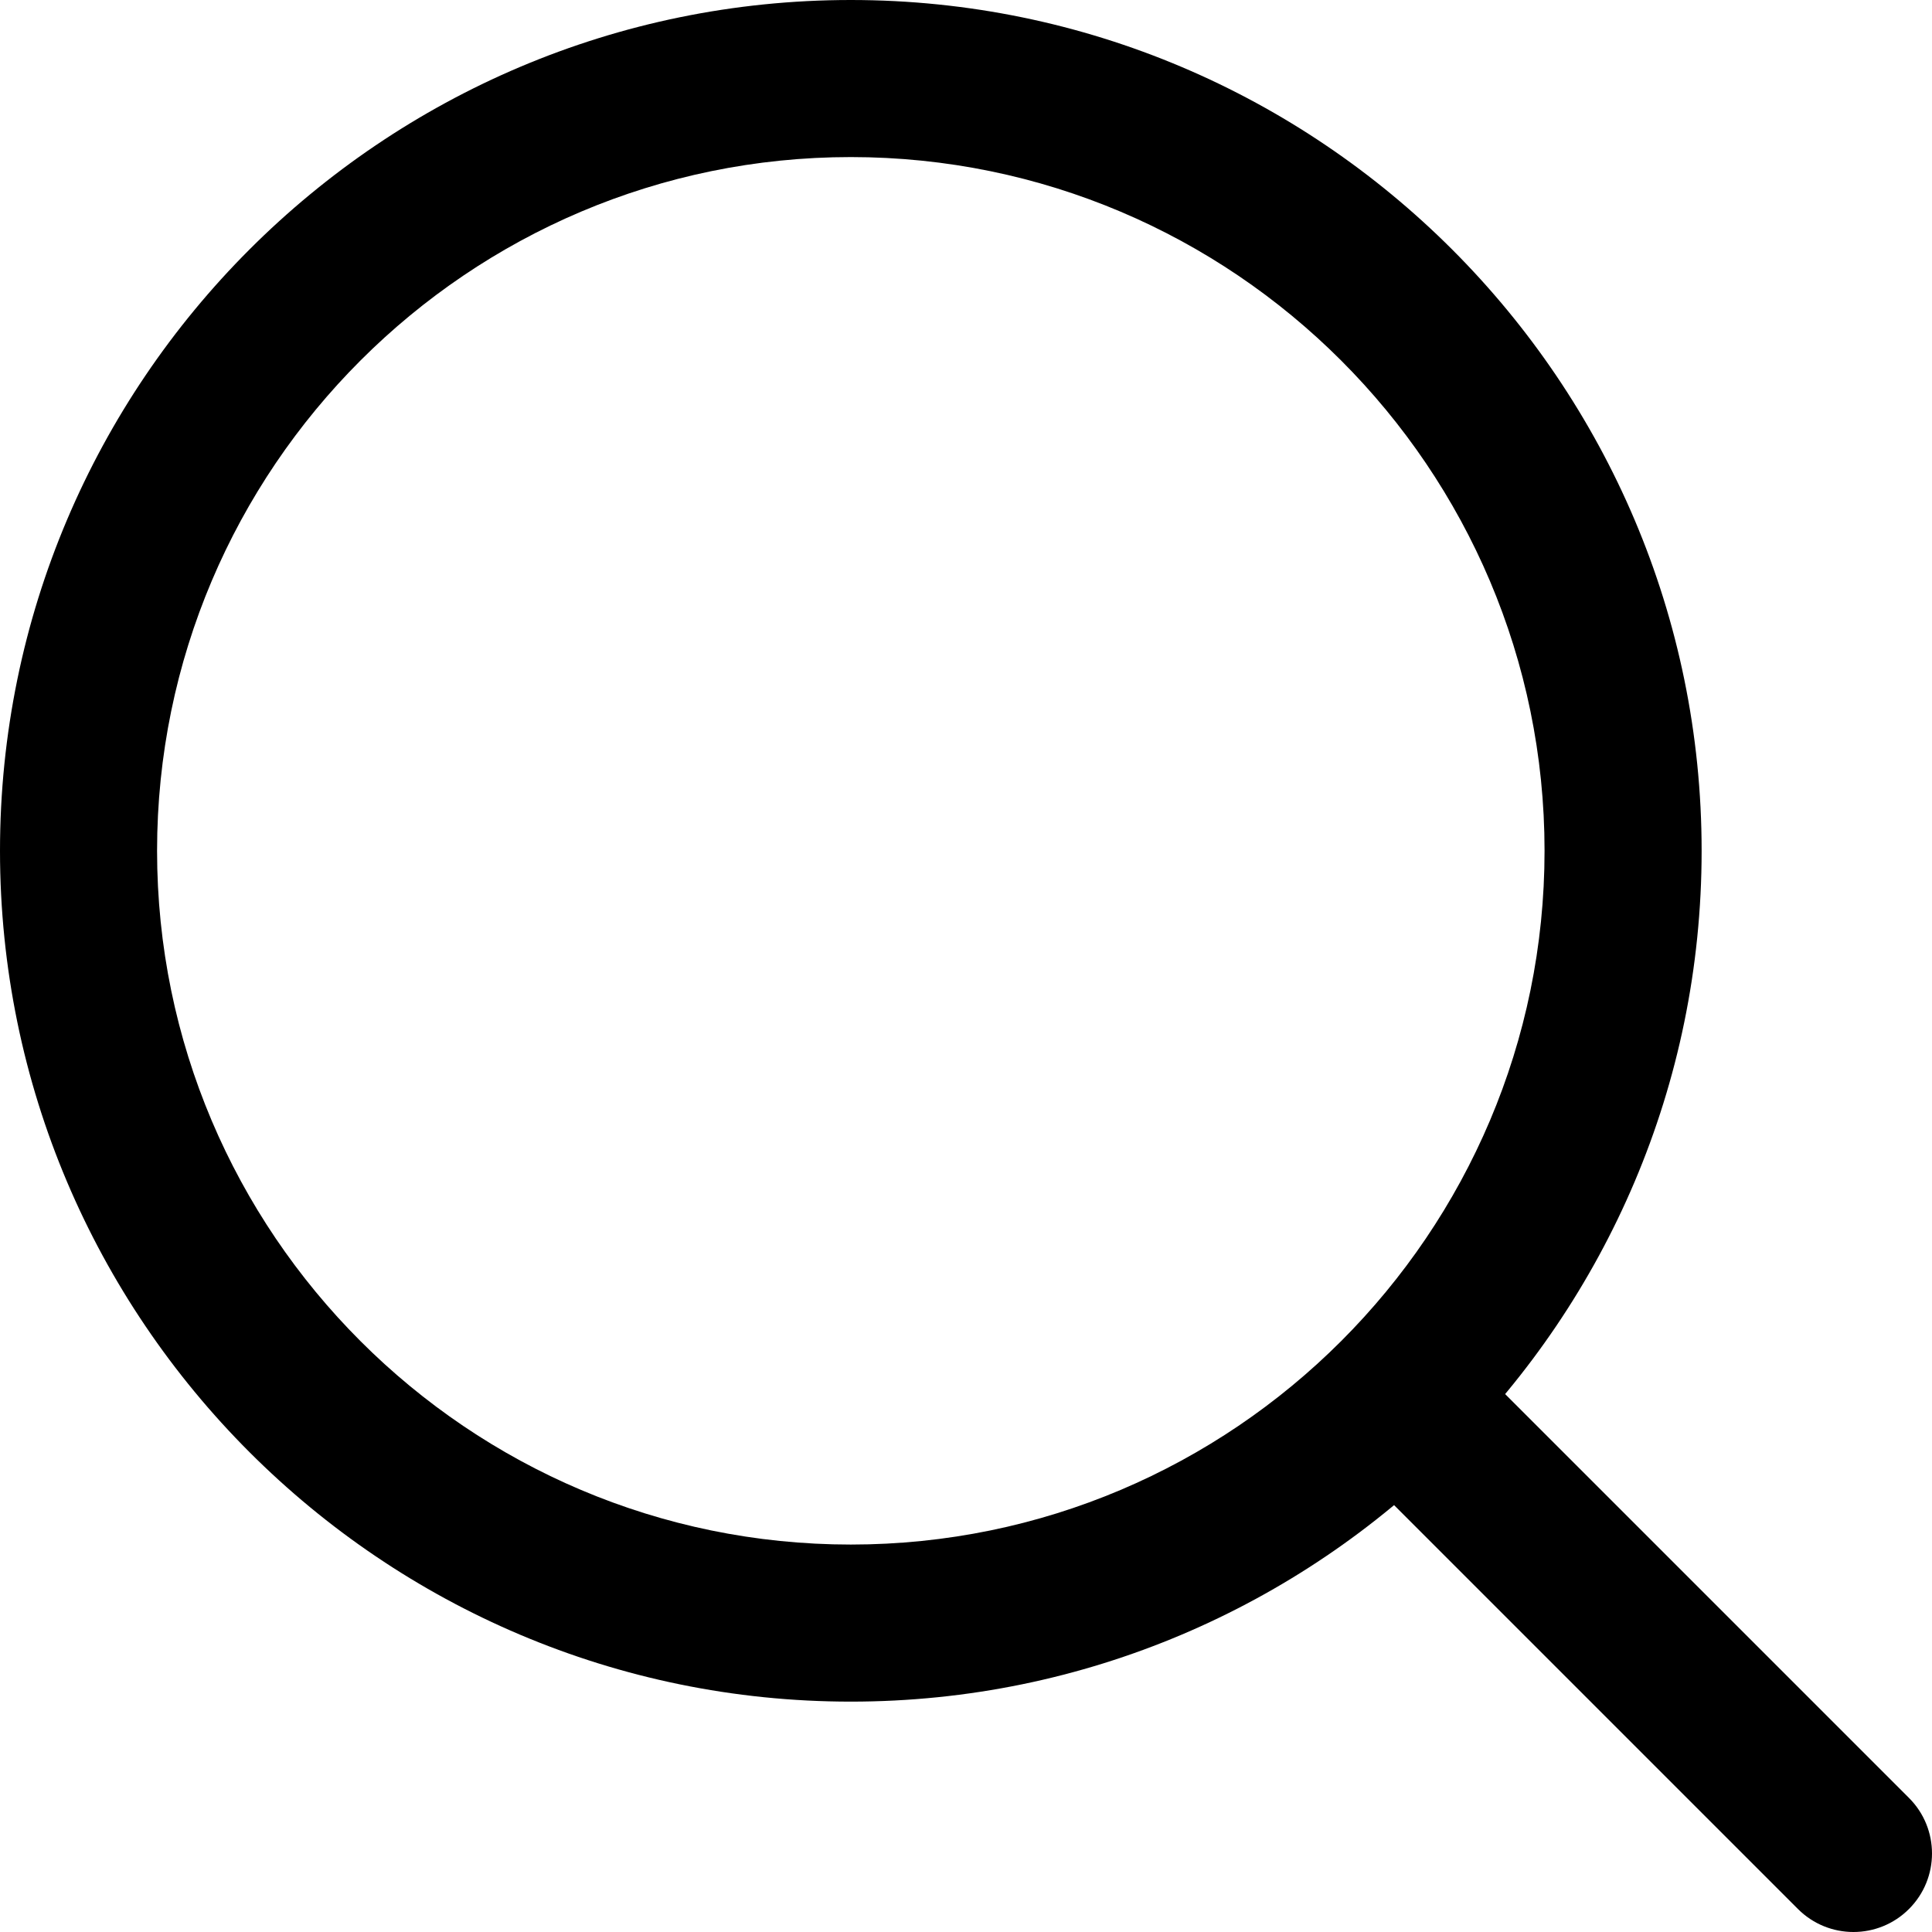
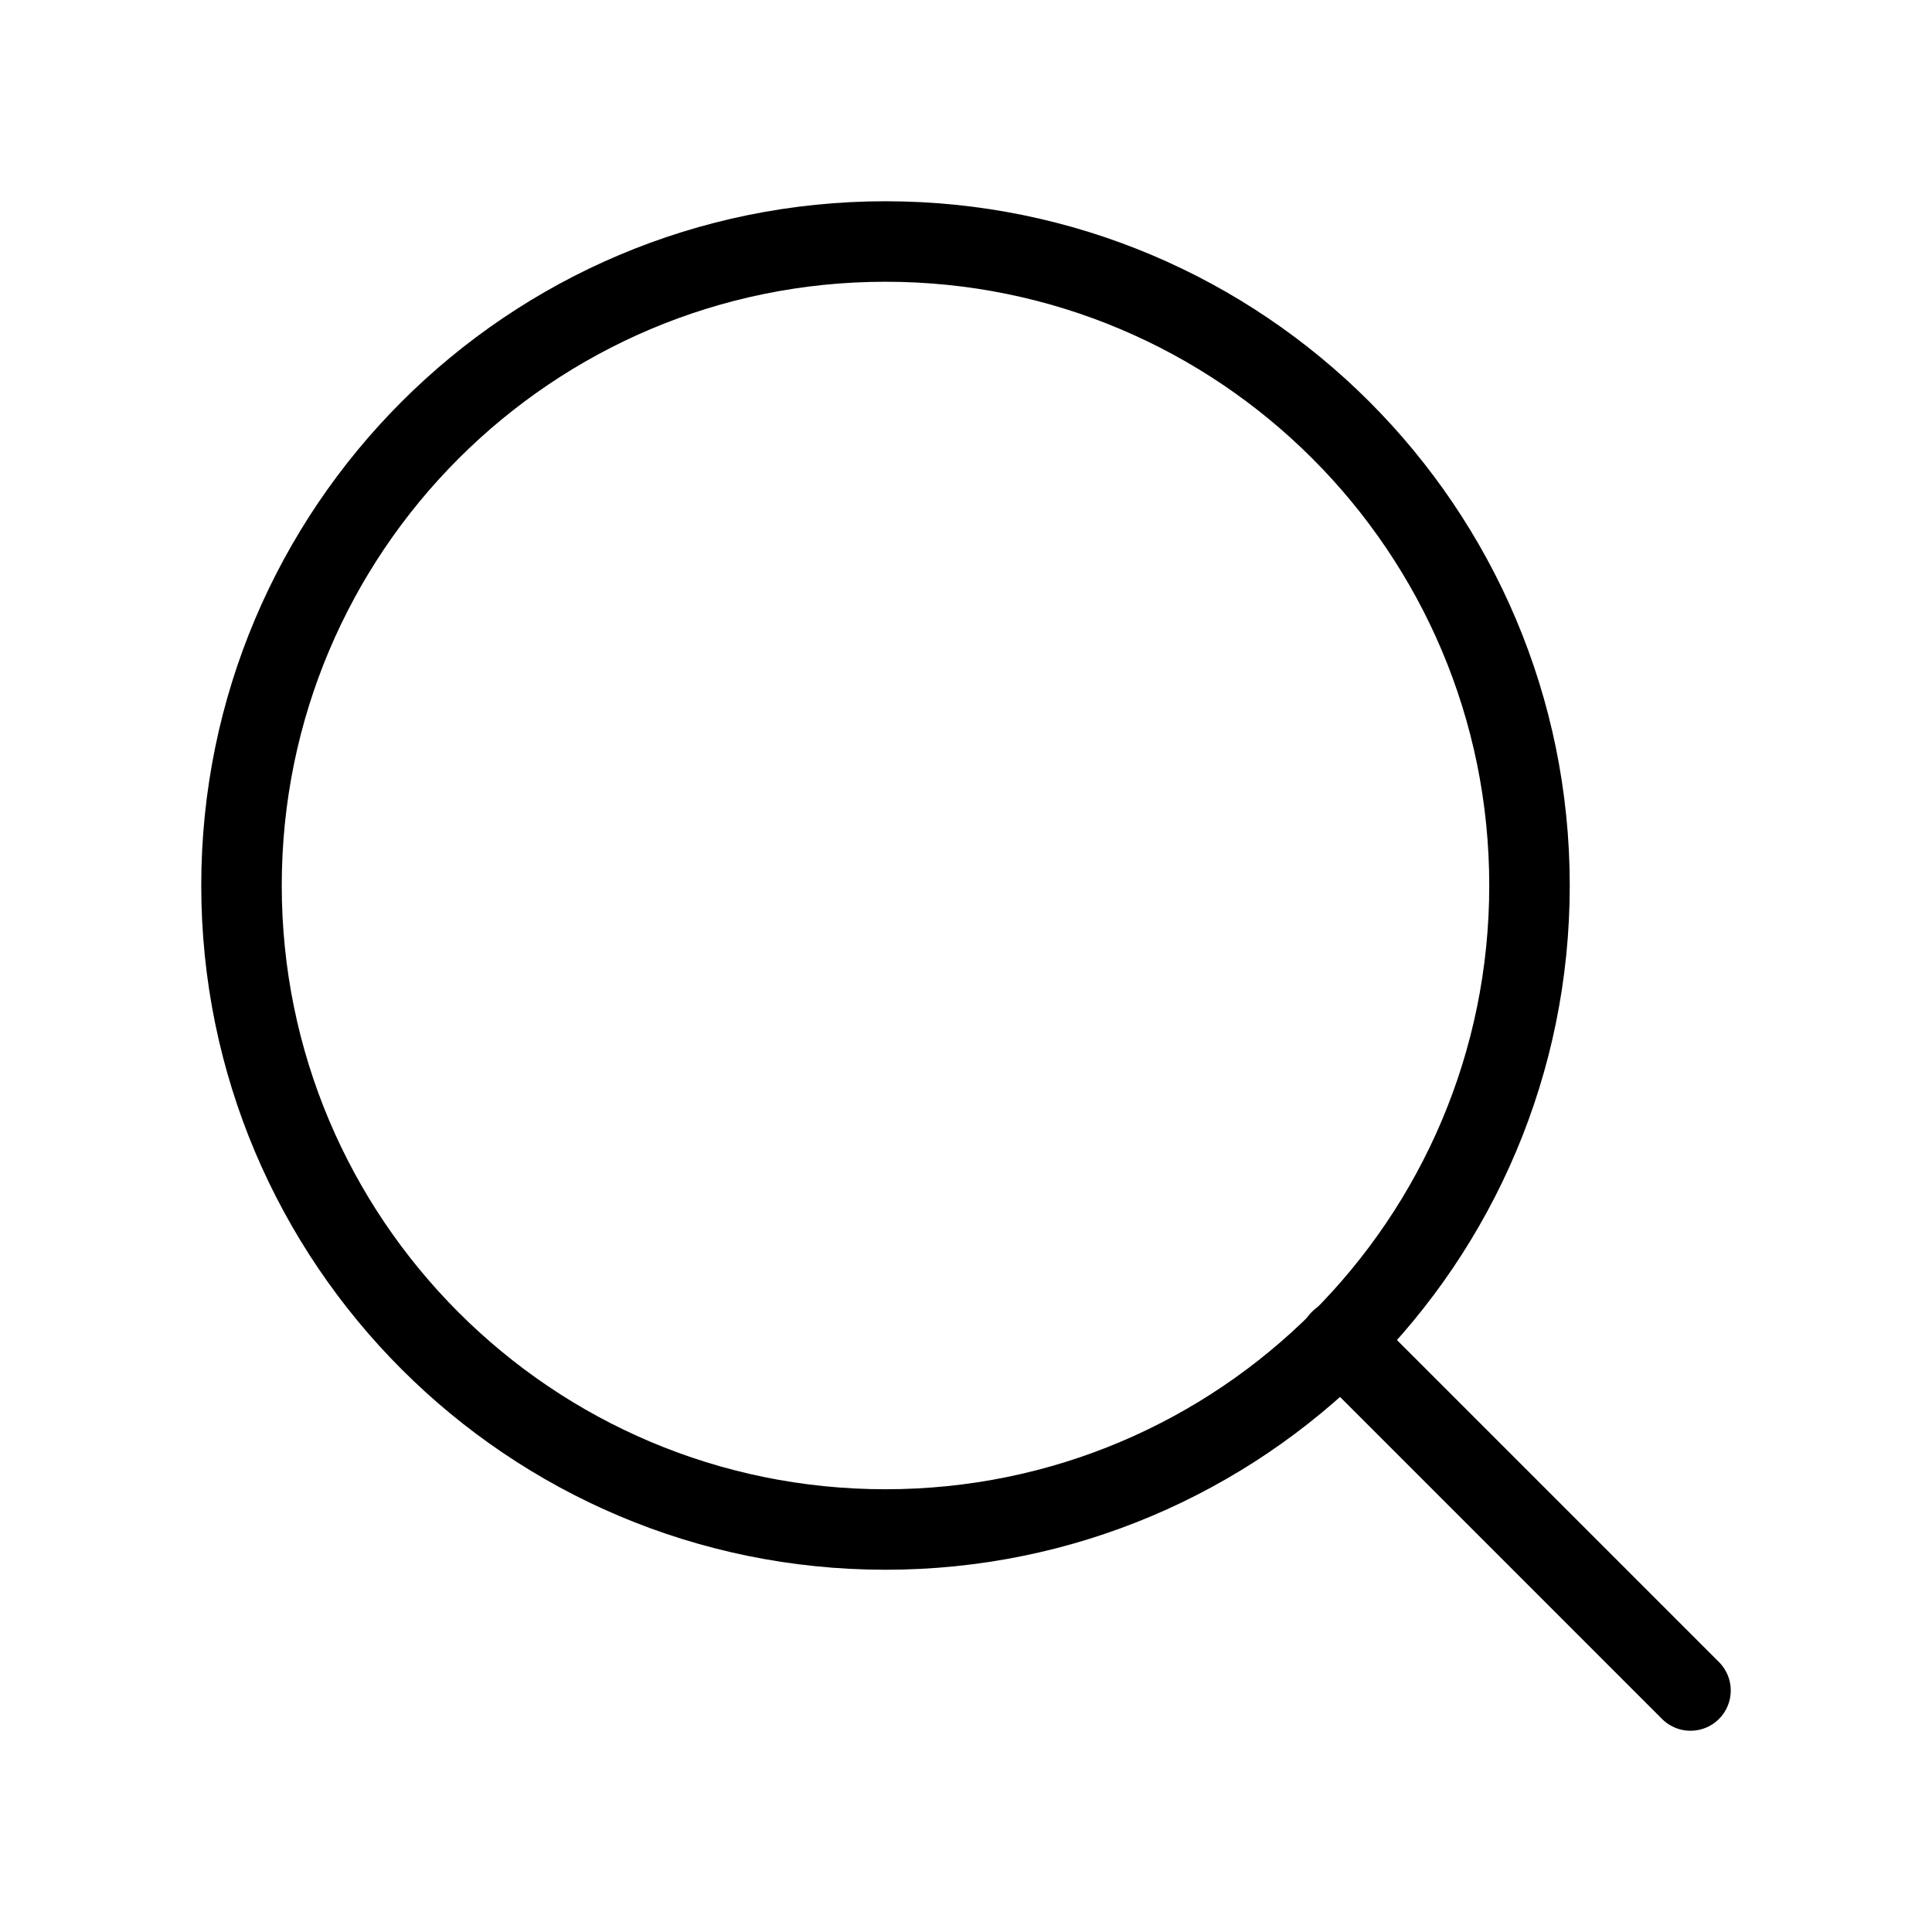
- <svg xmlns="http://www.w3.org/2000/svg" version="1.1" id="Capa_1" x="0px" y="0px" viewBox="0 0 512 512" style="enable-background:new 0 0 512 512;" xml:space="preserve">
-   <g>
-     <g>
-       <path d="M225.474,0C101.151,0,0,101.151,0,225.474c0,124.33,101.151,225.474,225.474,225.474    c124.33,0,225.474-101.144,225.474-225.474C450.948,101.151,349.804,0,225.474,0z M225.474,409.323    c-101.373,0-183.848-82.475-183.848-183.848S124.101,41.626,225.474,41.626s183.848,82.475,183.848,183.848    S326.847,409.323,225.474,409.323z" />
-     </g>
-   </g>
-   <g>
-     <g>
-       <path d="M505.902,476.472L386.574,357.144c-8.131-8.131-21.299-8.131-29.43,0c-8.131,8.124-8.131,21.306,0,29.43l119.328,119.328    c4.065,4.065,9.387,6.098,14.715,6.098c5.321,0,10.649-2.033,14.715-6.098C514.033,497.778,514.033,484.596,505.902,476.472z" />
-     </g>
-   </g>
-   <g>
- </g>
-   <g>
- </g>
-   <g>
- </g>
-   <g>
- </g>
-   <g>
- </g>
-   <g>
- </g>
-   <g>
- </g>
-   <g>
- </g>
-   <g>
- </g>
-   <g>
- </g>
-   <g>
- </g>
-   <g>
- </g>
-   <g>
- </g>
-   <g>
- </g>
-   <g>
- </g>
+ <svg xmlns="http://www.w3.org/2000/svg" width="24" height="24" viewBox="0 0 24 24" fill="none" stroke="currentColor" stroke-width="1" stroke-linecap="round" stroke-linejoin="round" class="feather feather-search">
+   <circle cx="11" cy="11" r="8" />
+   <line x1="21" y1="21" x2="16.65" y2="16.65" />
</svg>
